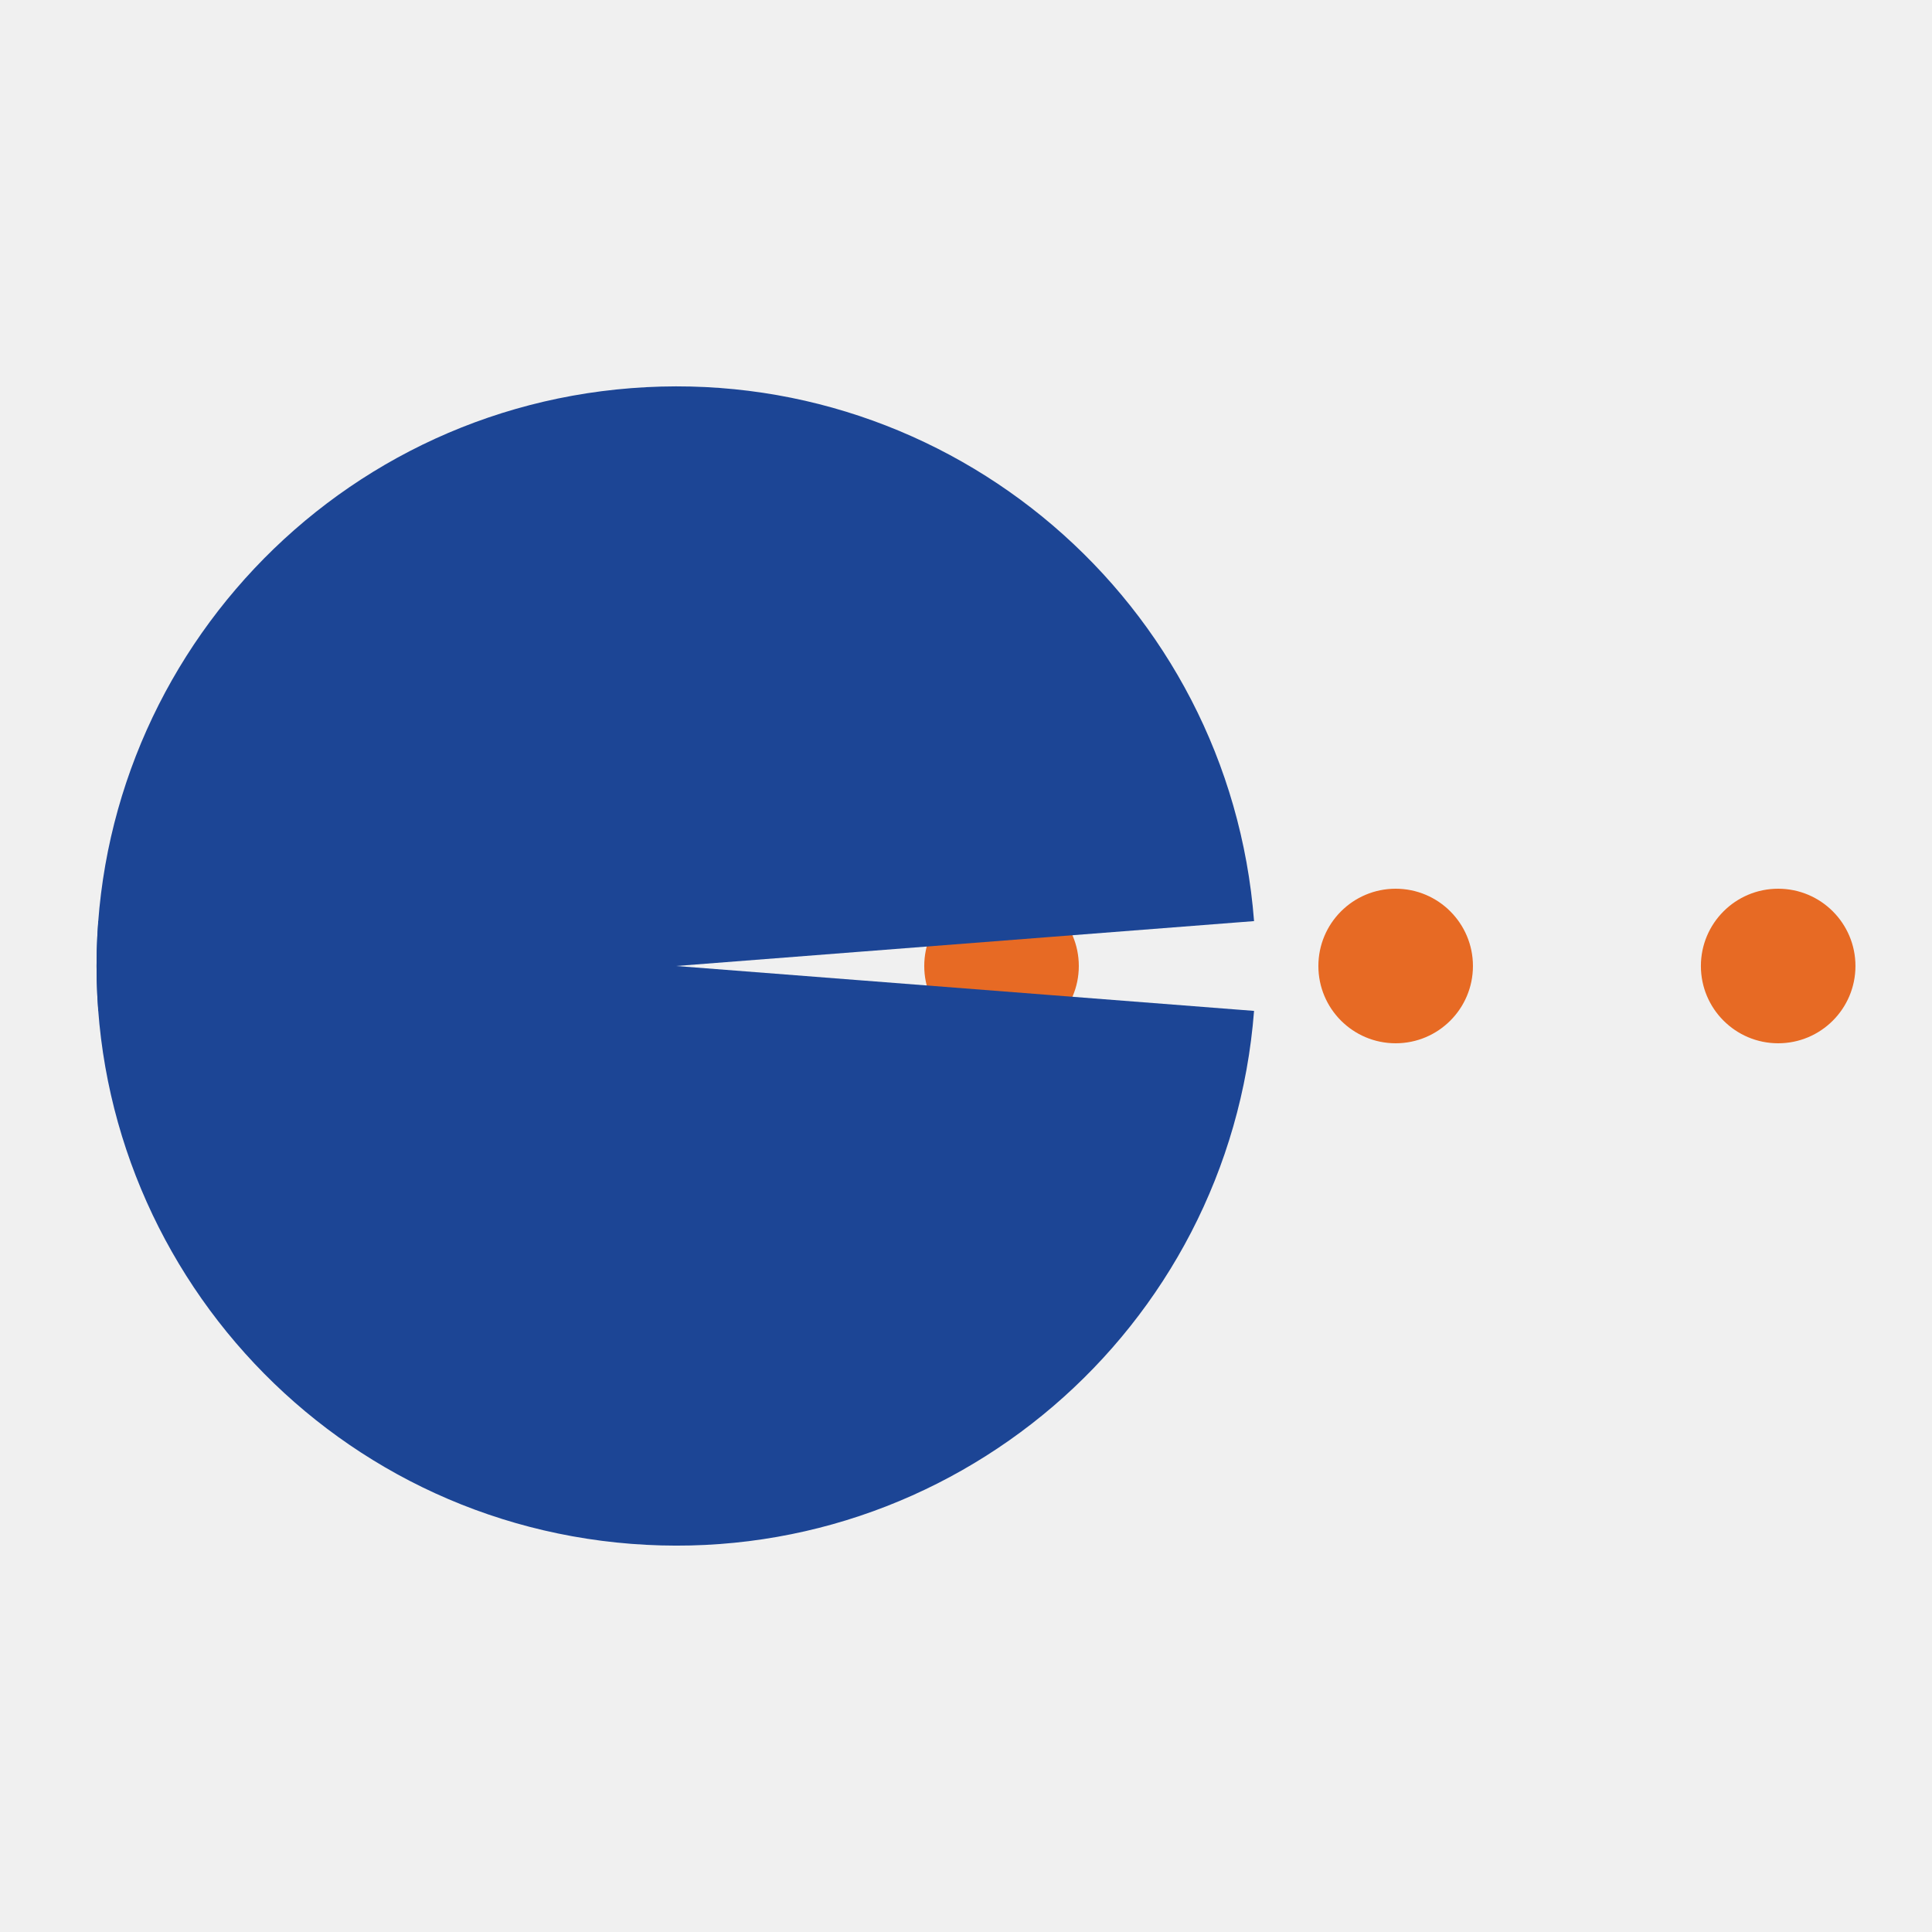
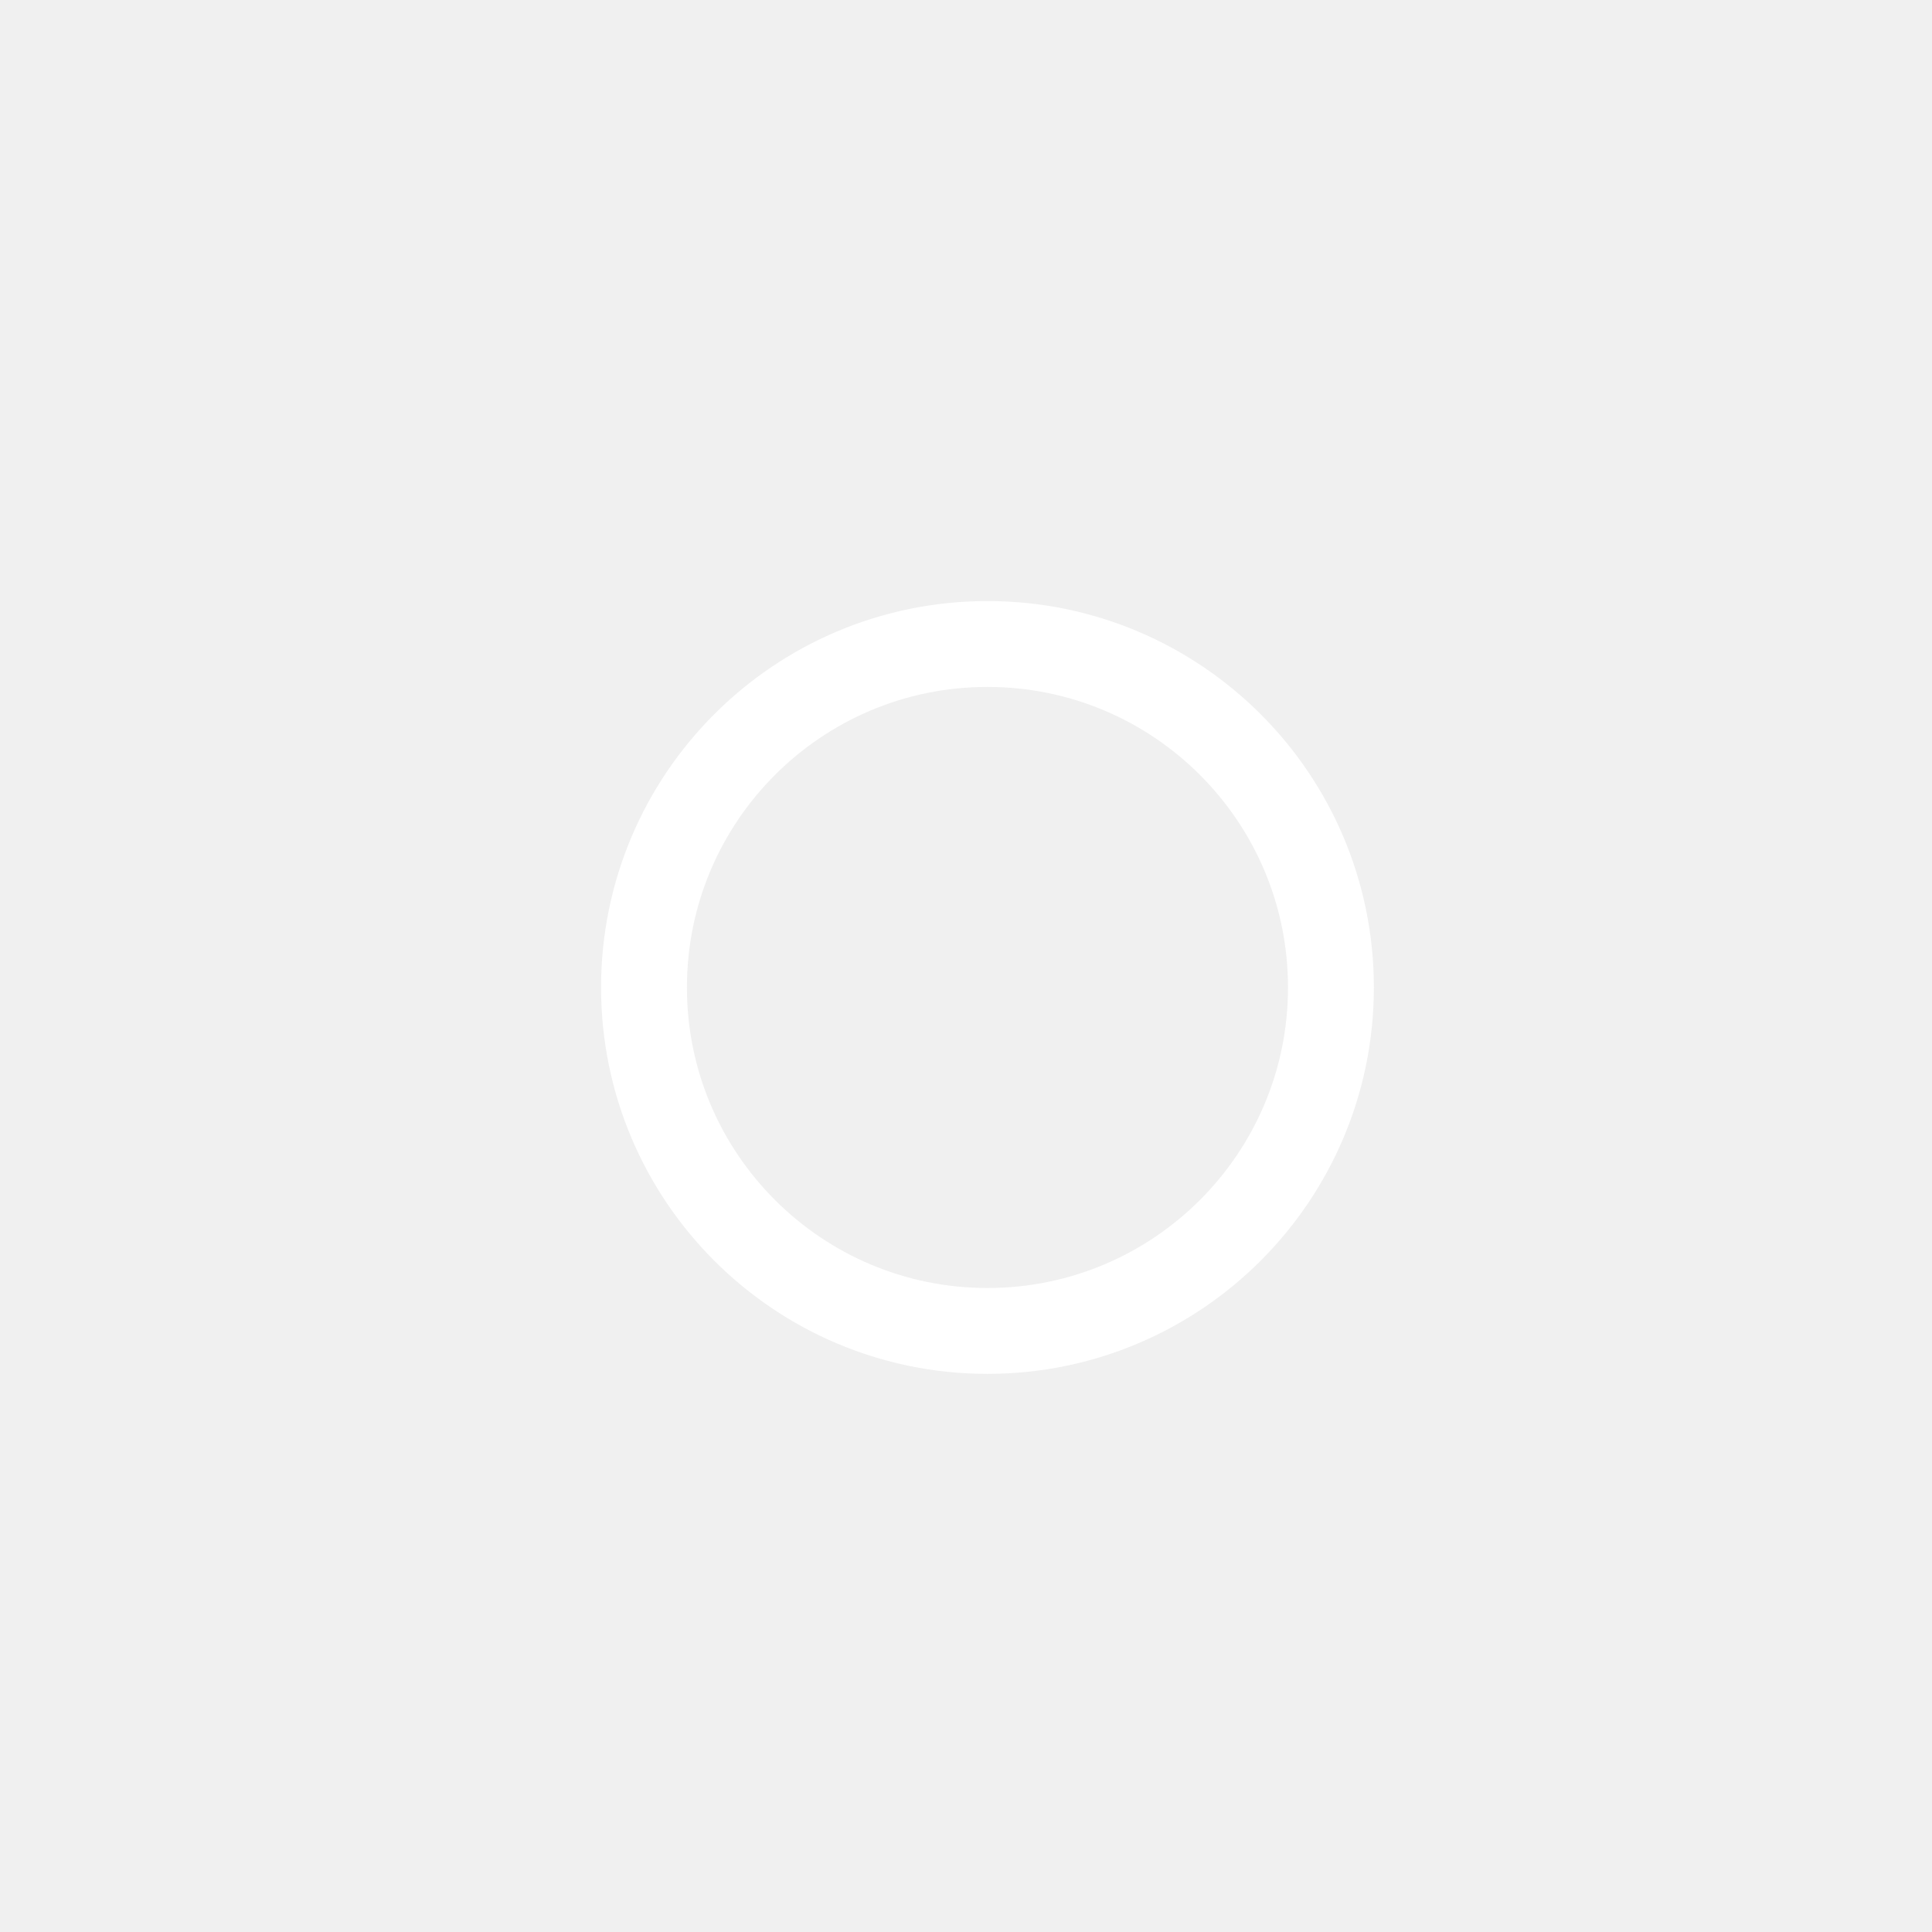
- <svg xmlns="http://www.w3.org/2000/svg" width="200px" height="200px" viewBox="0 0 100 100" preserveAspectRatio="xMidYMid" class="lds-pacman" style="background: none;">
-   <g ng-attr-style="display:{{config.showBean}}" style="display:block">
-     <circle cx="51.839" cy="50" r="4" ng-attr-fill="{{config.c2}}" fill="#e76a24">
-       <animate attributeName="cx" calcMode="linear" values="95;35" keyTimes="0;1" dur="1" begin="-0.67s" repeatCount="indefinite" />
-       <animate attributeName="fill-opacity" calcMode="linear" values="0;1;1" keyTimes="0;0.2;1" dur="1" begin="-0.67s" repeatCount="indefinite" />
+ <svg xmlns="http://www.w3.org/2000/svg" width="45" height="45" viewBox="0 0 45 45" stroke="#fff">
+   <g fill="none" fill-rule="evenodd" transform="translate(1 1)" stroke-width="2">
+     <circle cx="22" cy="22" r="6" stroke-opacity="0">
+       <animate attributeName="r" begin="1.5s" dur="3s" values="6;22" calcMode="linear" repeatCount="indefinite" />
+       <animate attributeName="stroke-opacity" begin="1.5s" dur="3s" values="1;0" calcMode="linear" repeatCount="indefinite" />
+       <animate attributeName="stroke-width" begin="1.5s" dur="3s" values="2;0" calcMode="linear" repeatCount="indefinite" />
    </circle>
-     <circle cx="72.239" cy="50" r="4" ng-attr-fill="{{config.c2}}" fill="#e76a24">
-       <animate attributeName="cx" calcMode="linear" values="95;35" keyTimes="0;1" dur="1" begin="-0.33s" repeatCount="indefinite" />
-       <animate attributeName="fill-opacity" calcMode="linear" values="0;1;1" keyTimes="0;0.2;1" dur="1" begin="-0.33s" repeatCount="indefinite" />
+     <circle cx="22" cy="22" r="6" stroke-opacity="0">
+       <animate attributeName="r" begin="3s" dur="3s" values="6;22" calcMode="linear" repeatCount="indefinite" />
+       <animate attributeName="stroke-opacity" begin="3s" dur="3s" values="1;0" calcMode="linear" repeatCount="indefinite" />
+       <animate attributeName="stroke-width" begin="3s" dur="3s" values="2;0" calcMode="linear" repeatCount="indefinite" />
    </circle>
-     <circle cx="92.038" cy="50" r="4" ng-attr-fill="{{config.c2}}" fill="#e76a24">
-       <animate attributeName="cx" calcMode="linear" values="95;35" keyTimes="0;1" dur="1" begin="0s" repeatCount="indefinite" />
-       <animate attributeName="fill-opacity" calcMode="linear" values="0;1;1" keyTimes="0;0.2;1" dur="1" begin="0s" repeatCount="indefinite" />
+     <circle cx="22" cy="22" r="8">
+       <animate attributeName="r" begin="0s" dur="1.5s" values="6;1;2;3;4;5;6" calcMode="linear" repeatCount="indefinite" />
    </circle>
  </g>
-   <g ng-attr-transform="translate({{config.showBeanOffset}} 0)" transform="translate(-15 0)">
-     <path d="M50 50L20 50A30 30 0 0 0 80 50Z" ng-attr-fill="{{config.c1}}" fill="#1c4595" transform="rotate(4.44222 50 50)">
-       <animateTransform attributeName="transform" type="rotate" calcMode="linear" values="0 50 50;45 50 50;0 50 50" keyTimes="0;0.5;1" dur="1s" begin="0s" repeatCount="indefinite" />
-     </path>
-     <path d="M50 50L20 50A30 30 0 0 1 80 50Z" ng-attr-fill="{{config.c1}}" fill="#1c4595" transform="rotate(-4.44222 50 50)">
-       <animateTransform attributeName="transform" type="rotate" calcMode="linear" values="0 50 50;-45 50 50;0 50 50" keyTimes="0;0.5;1" dur="1s" begin="0s" repeatCount="indefinite" />
-     </path>
-   </g>
</svg>
